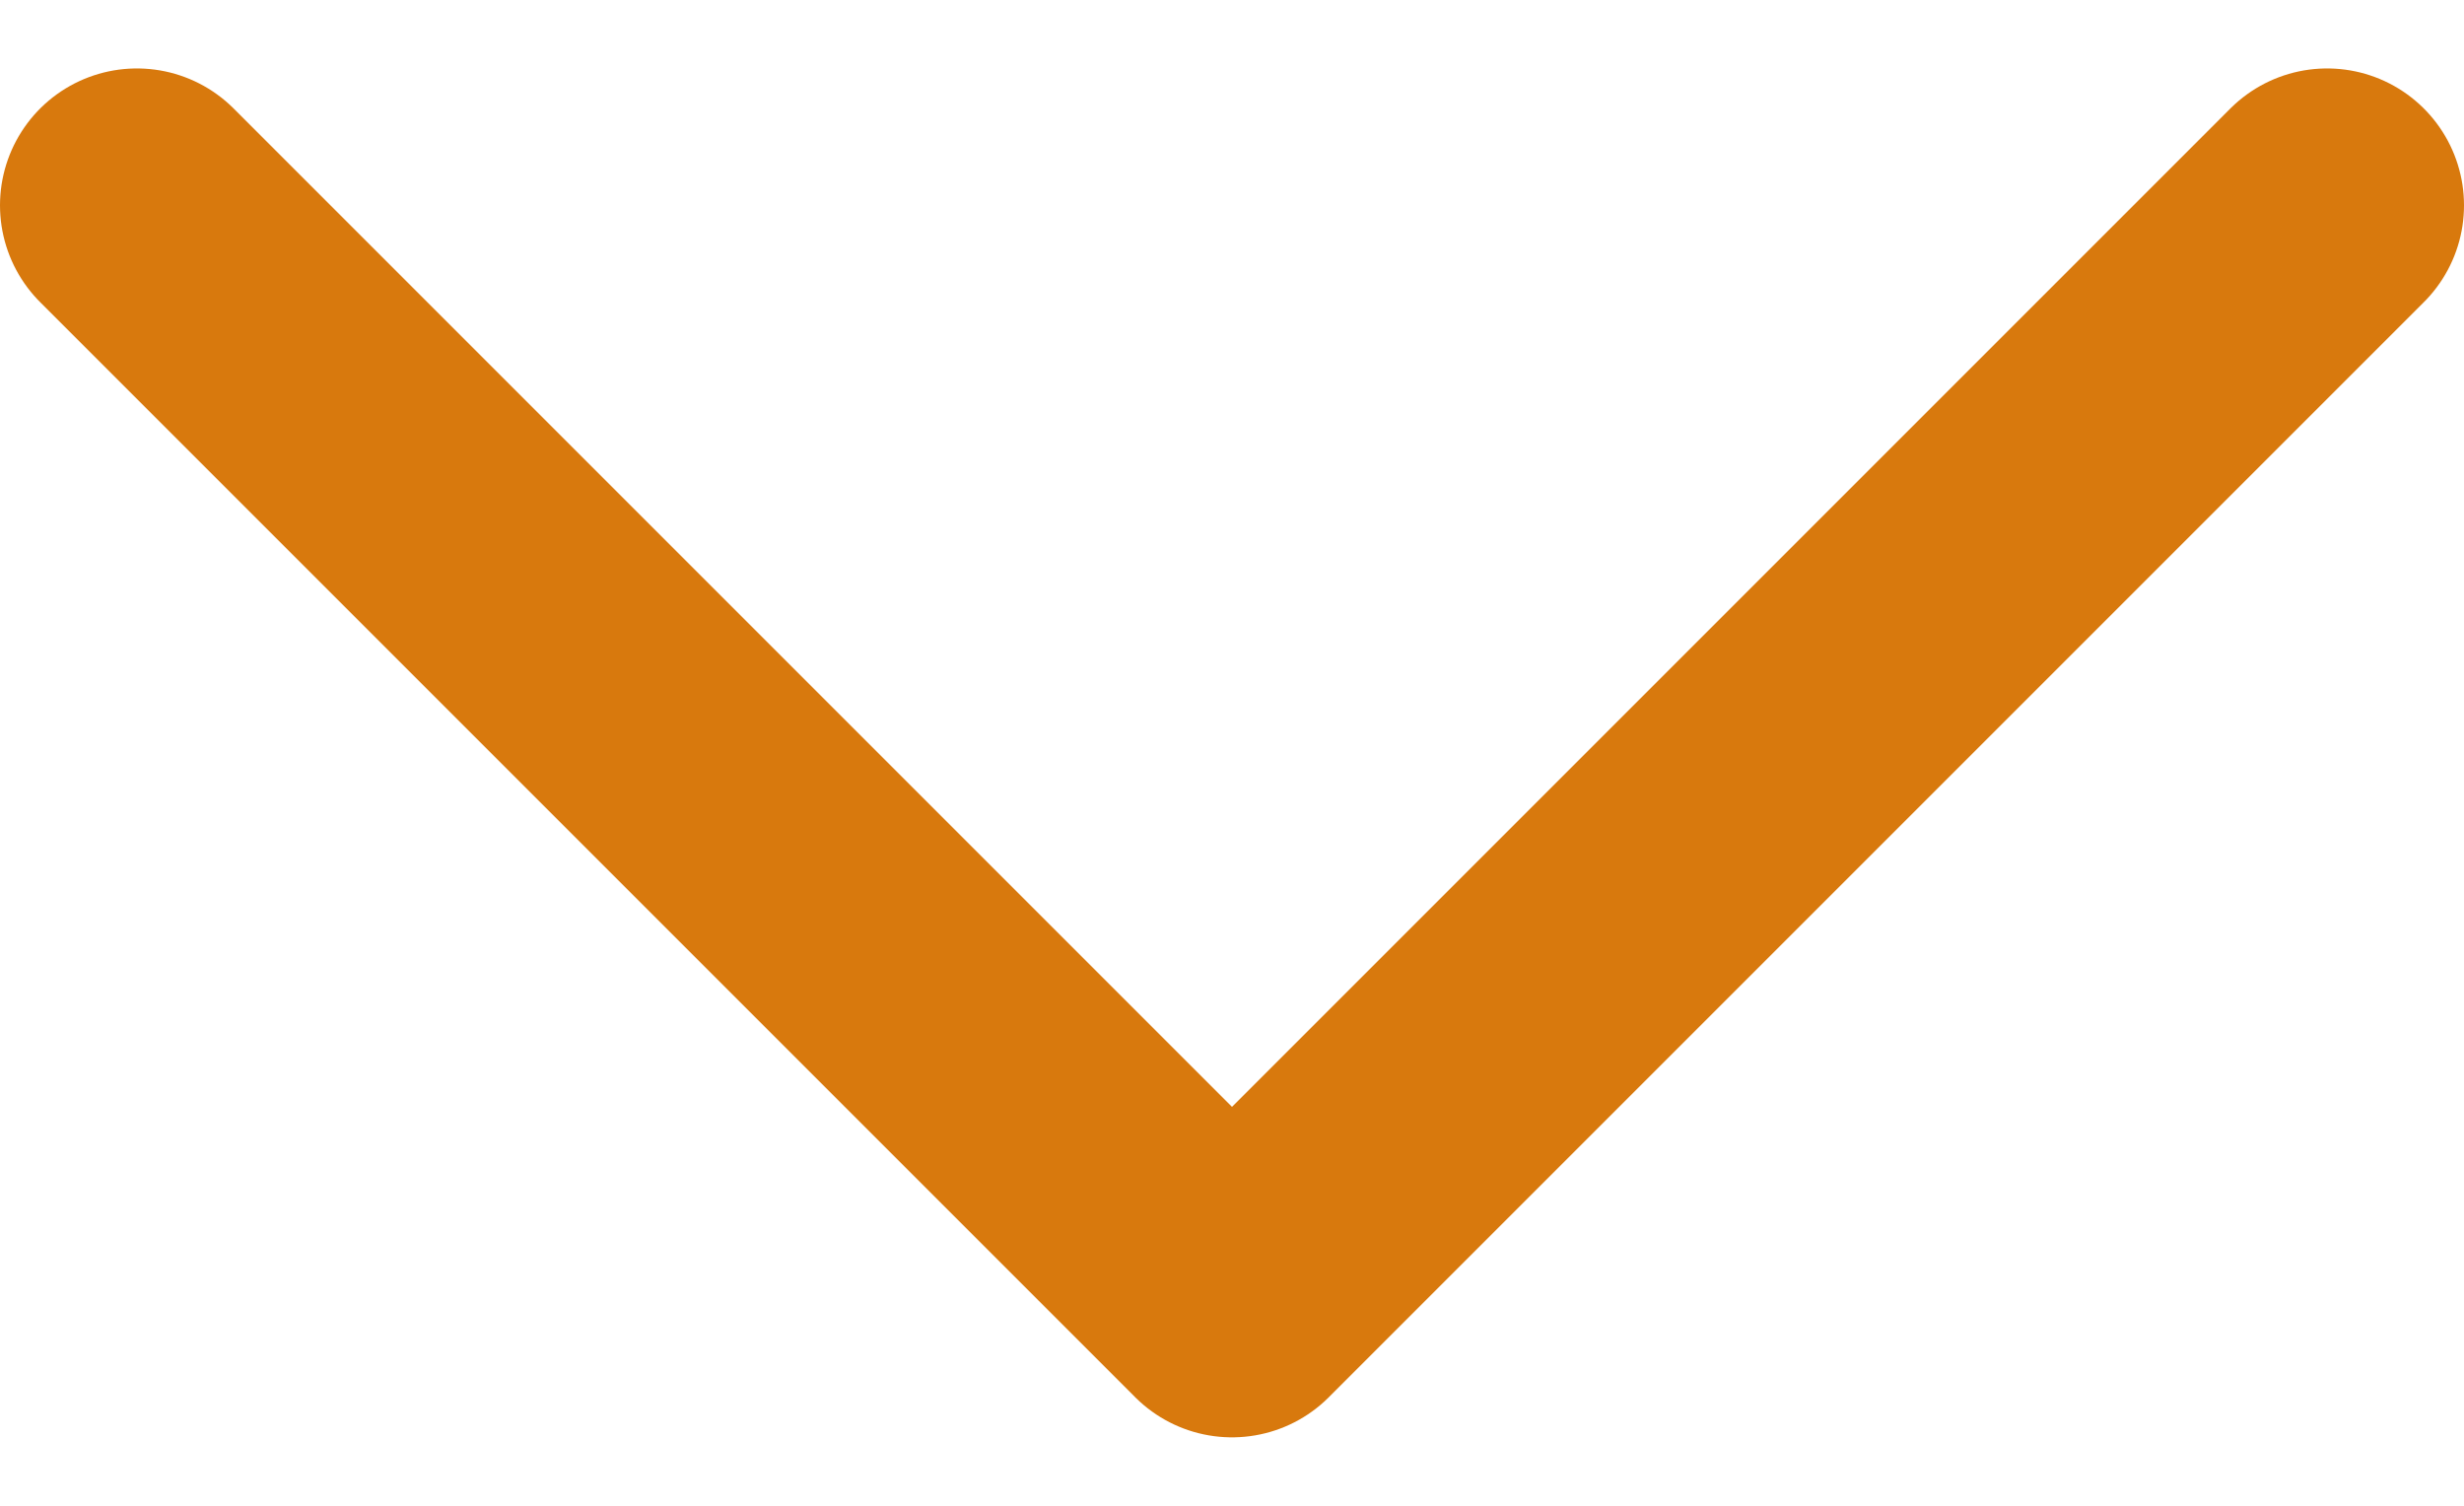
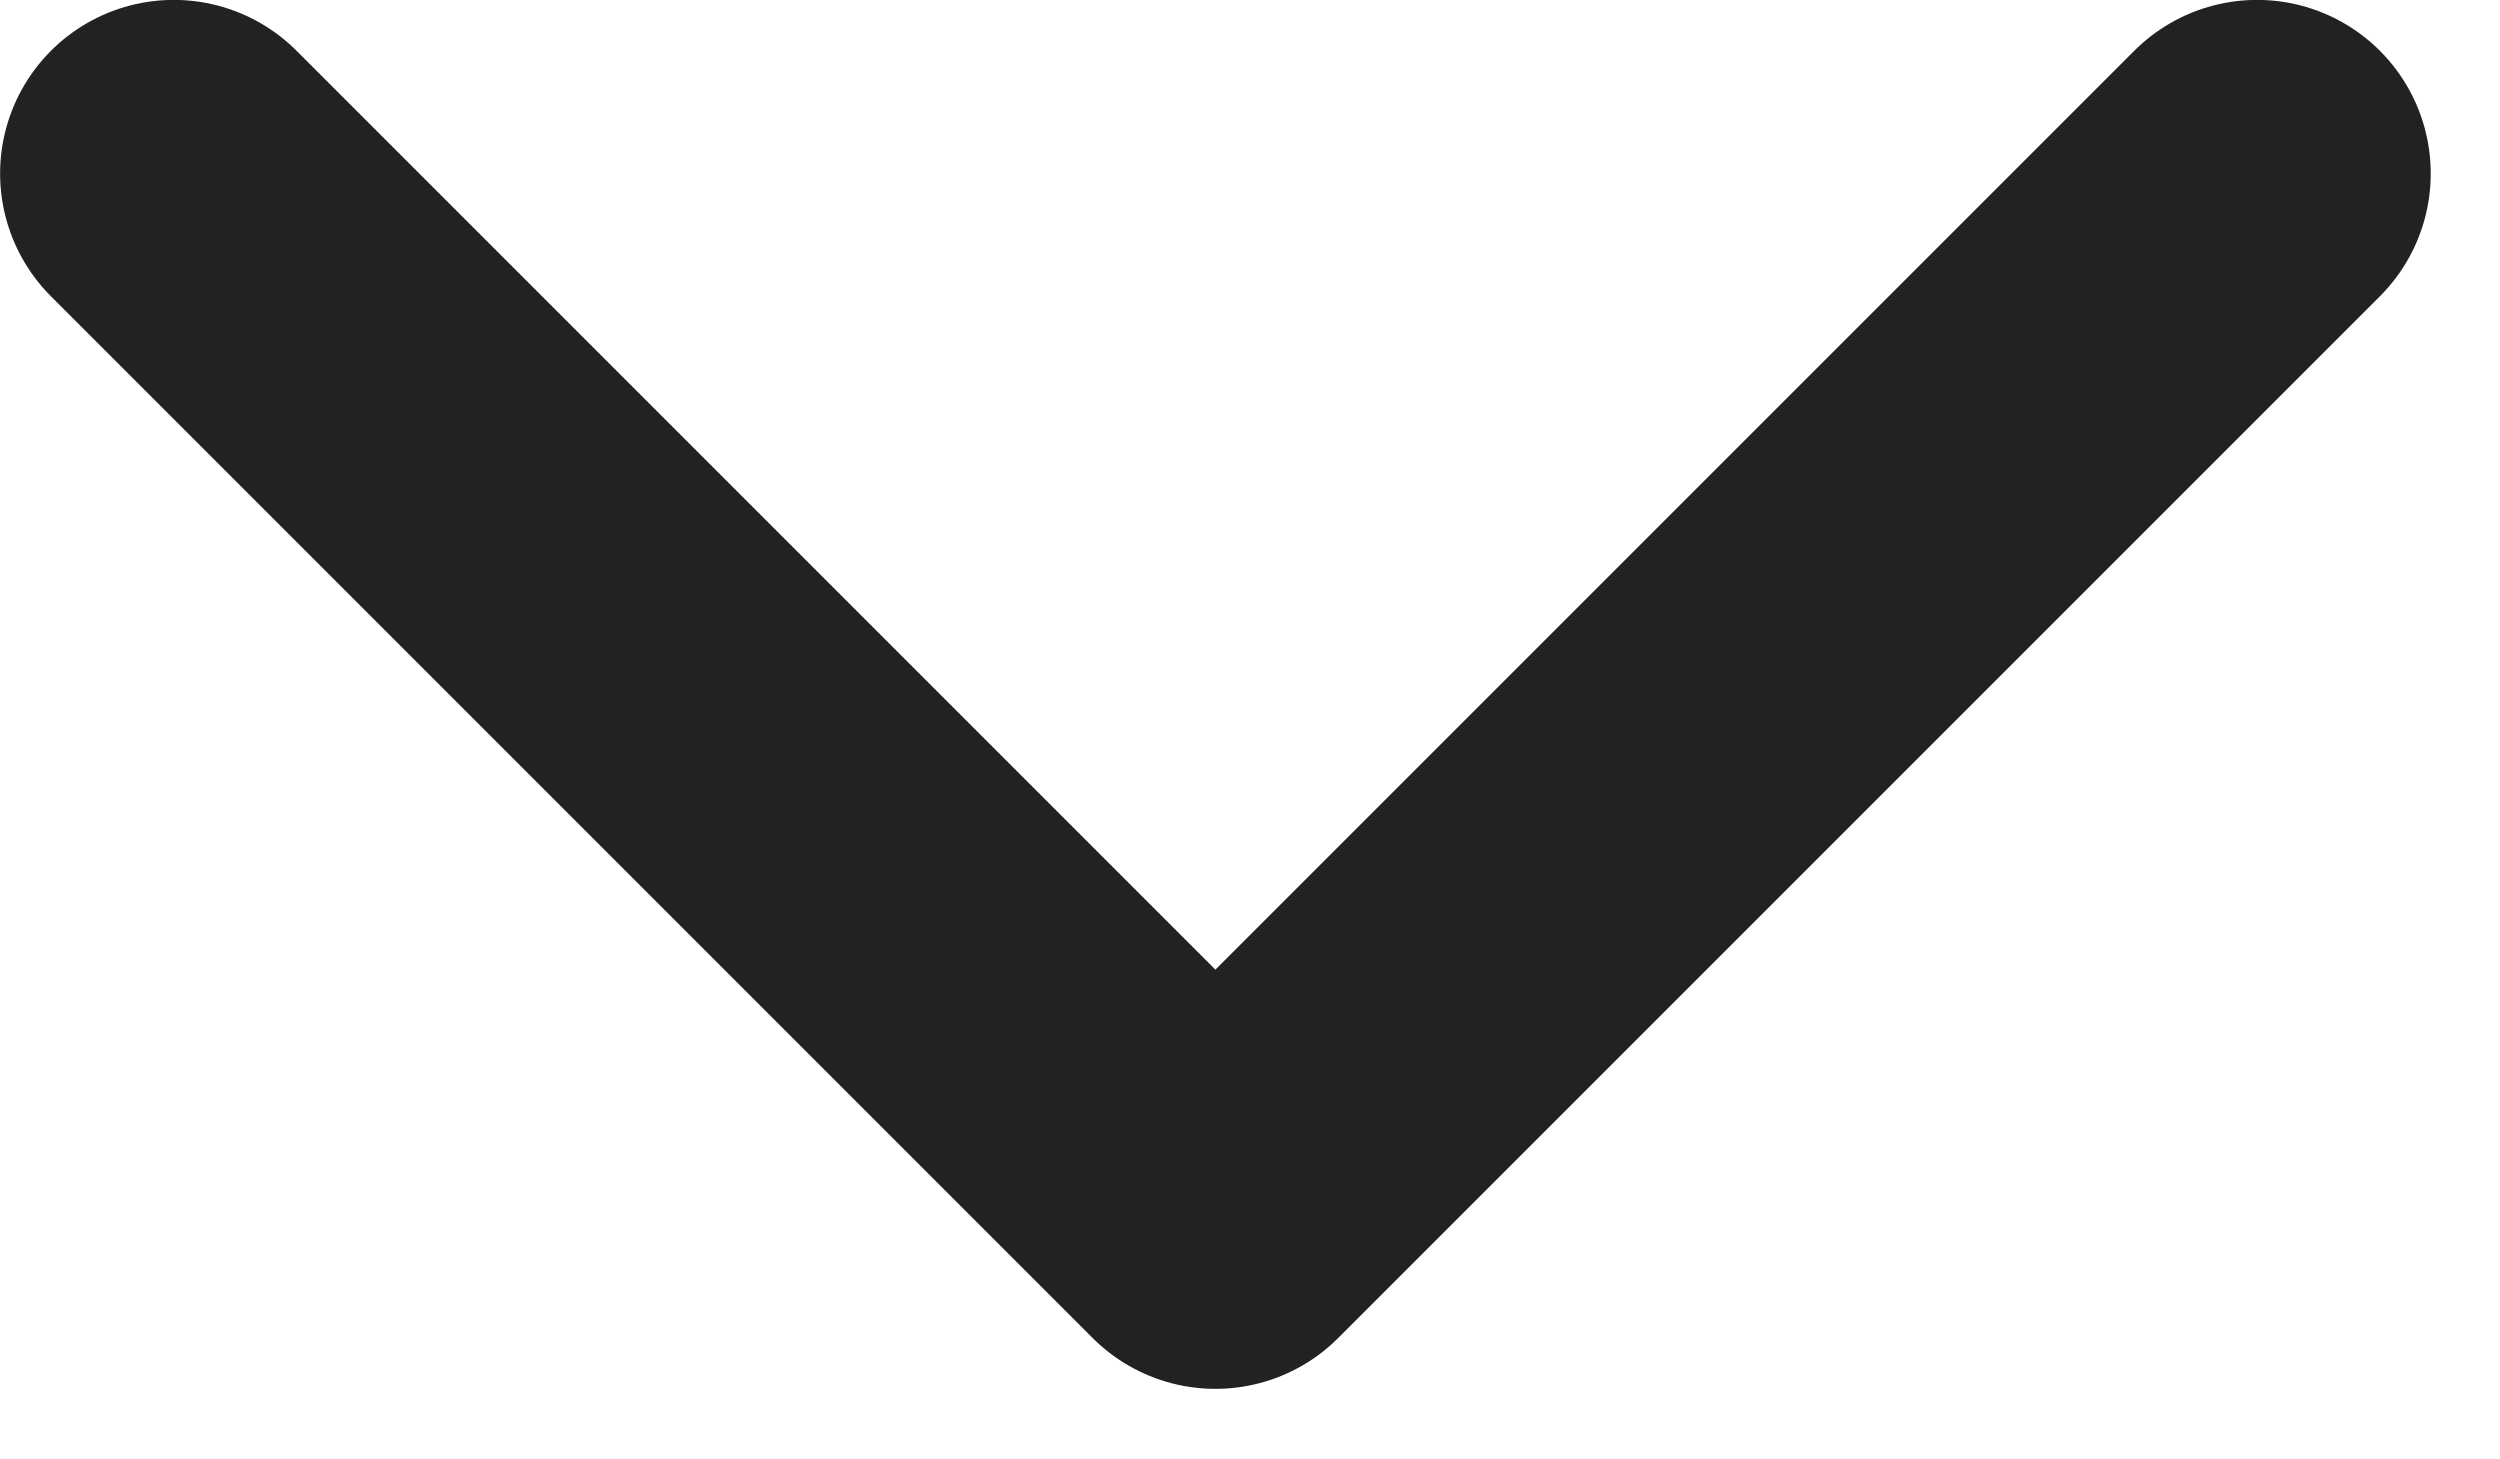
- <svg xmlns="http://www.w3.org/2000/svg" width="18" height="11" viewBox="0 0 18 11" fill="none">
-   <path d="M1 1.5L9 9.5L17 1.5" stroke="#D8790D" stroke-width="2" stroke-linecap="round" stroke-linejoin="round" />
+ <svg xmlns="http://www.w3.org/2000/svg" width="12" height="7" viewBox="0 0 12 7" fill="none">
+   <path d="M0.834 0.833L5.834 5.833L10.834 0.833" stroke="#222222" stroke-width="1.667" stroke-linecap="round" stroke-linejoin="round" />
</svg>
